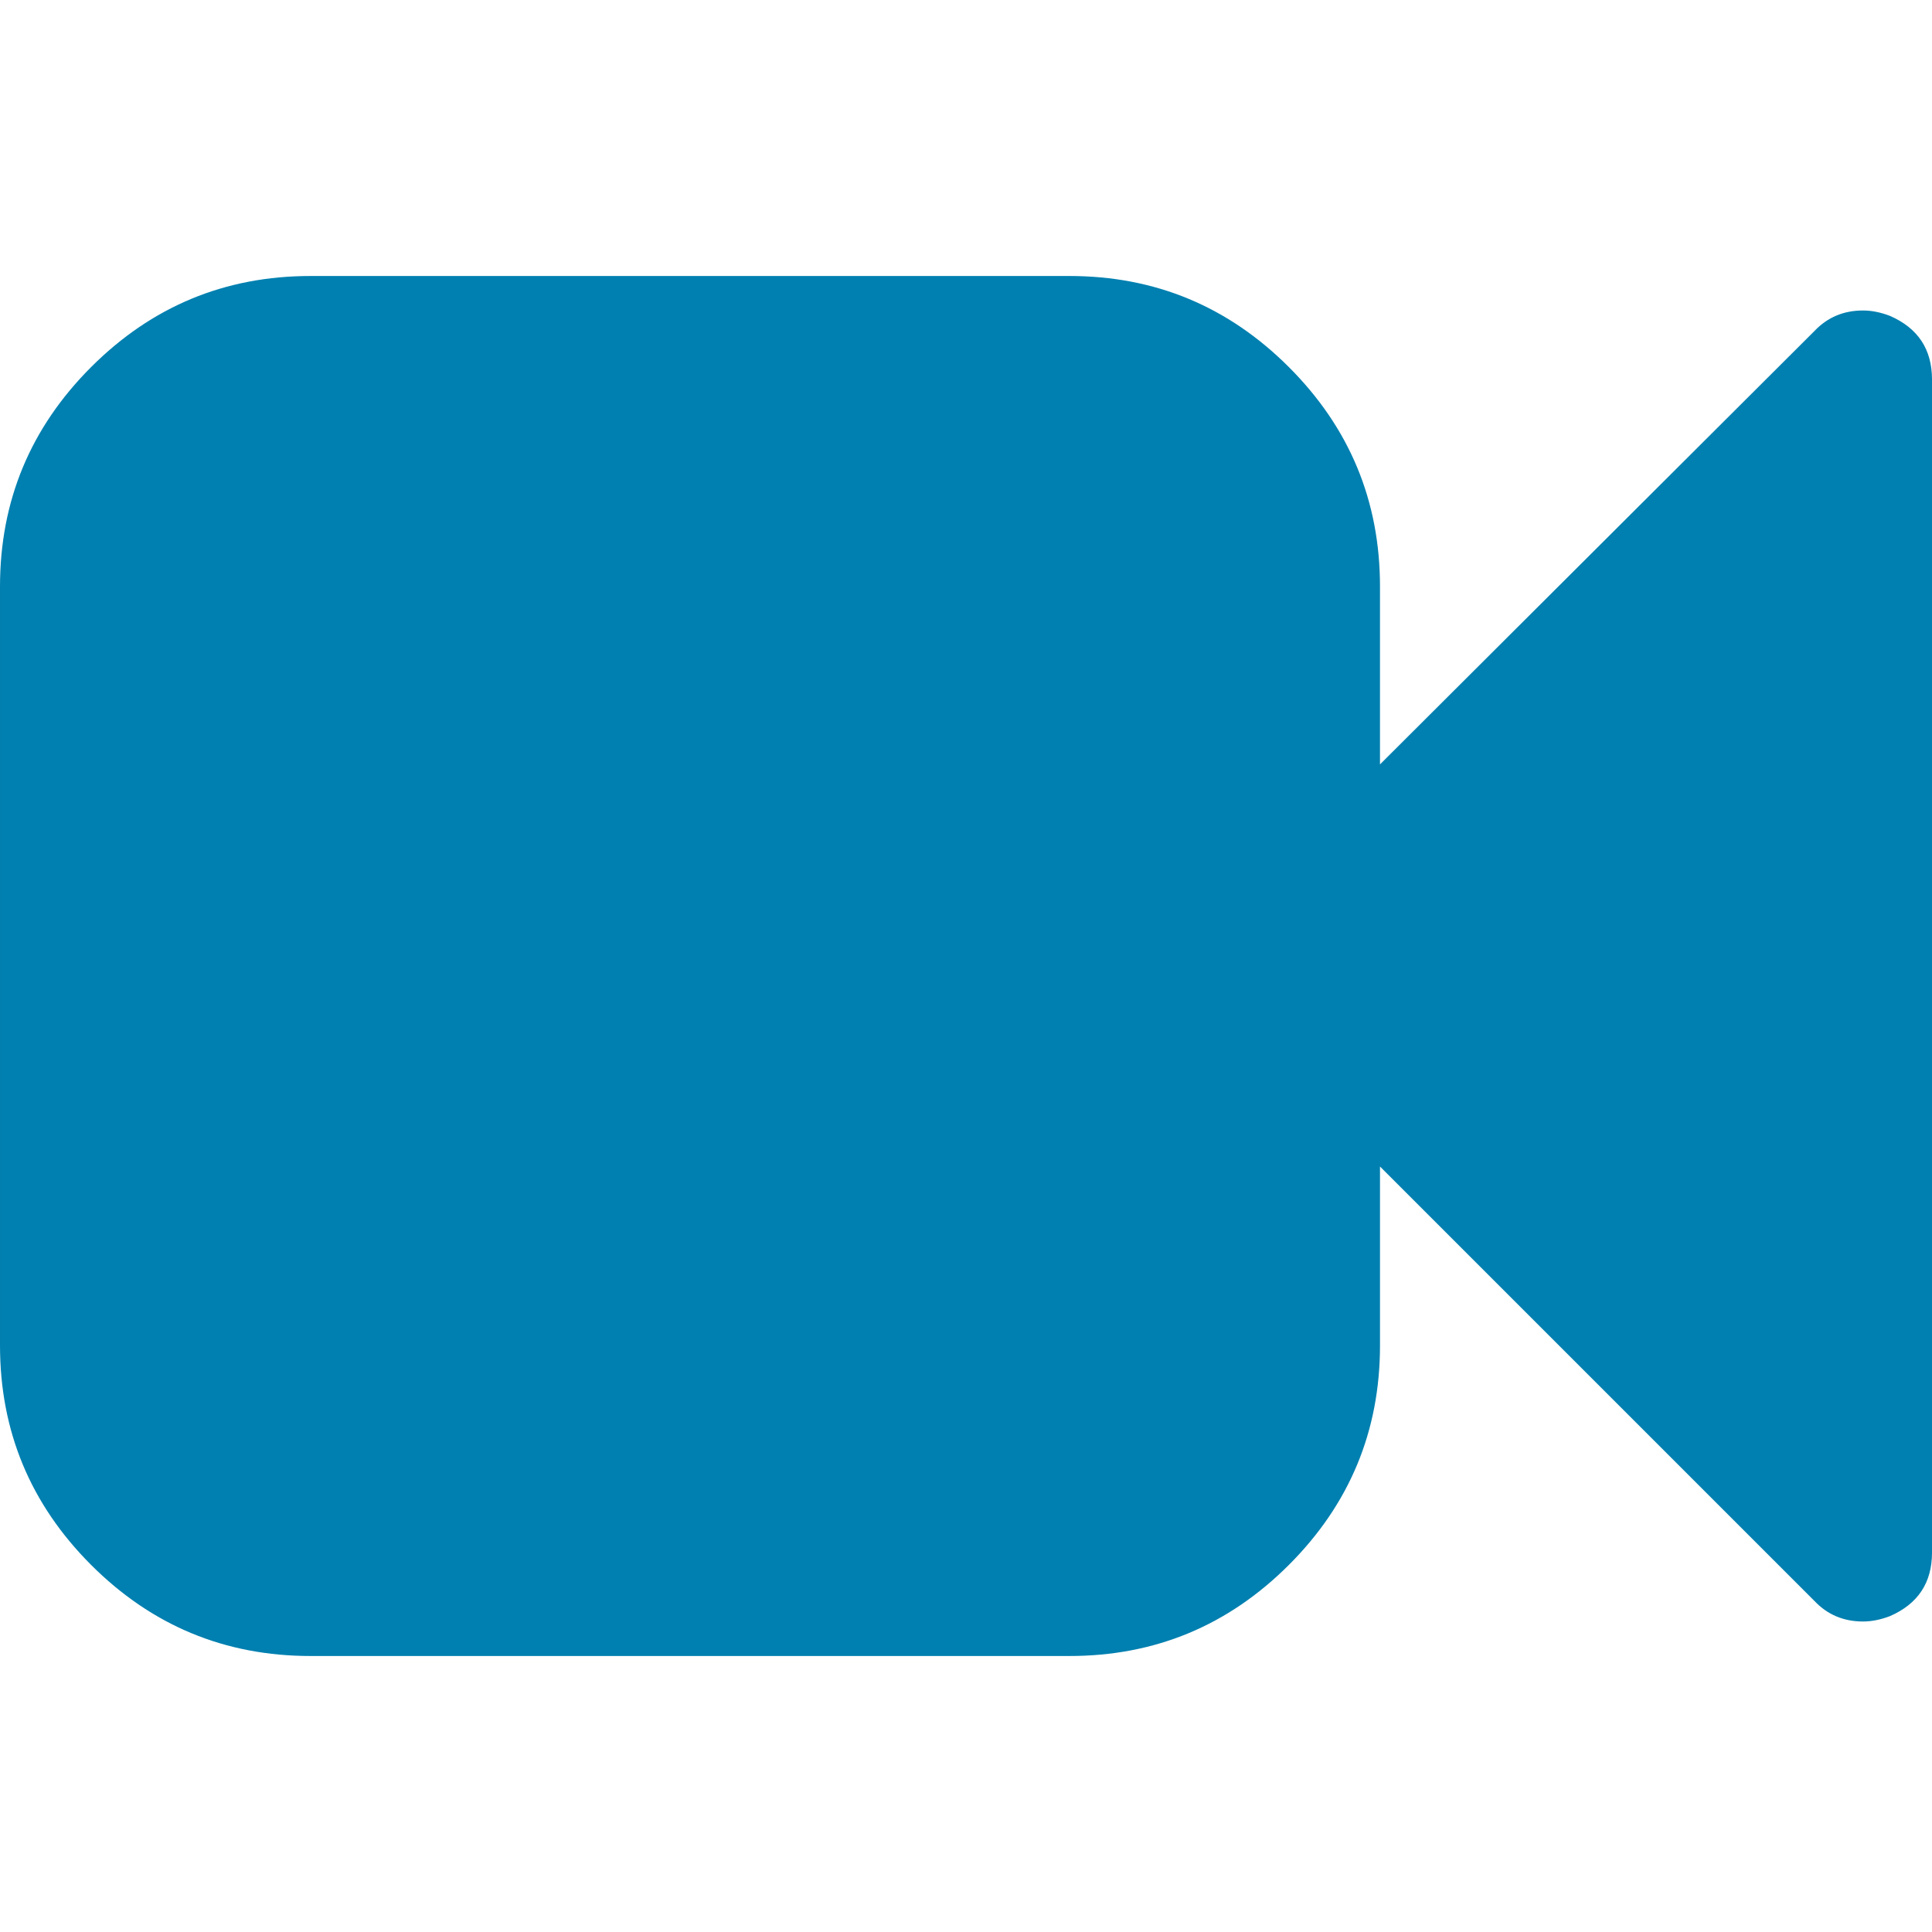
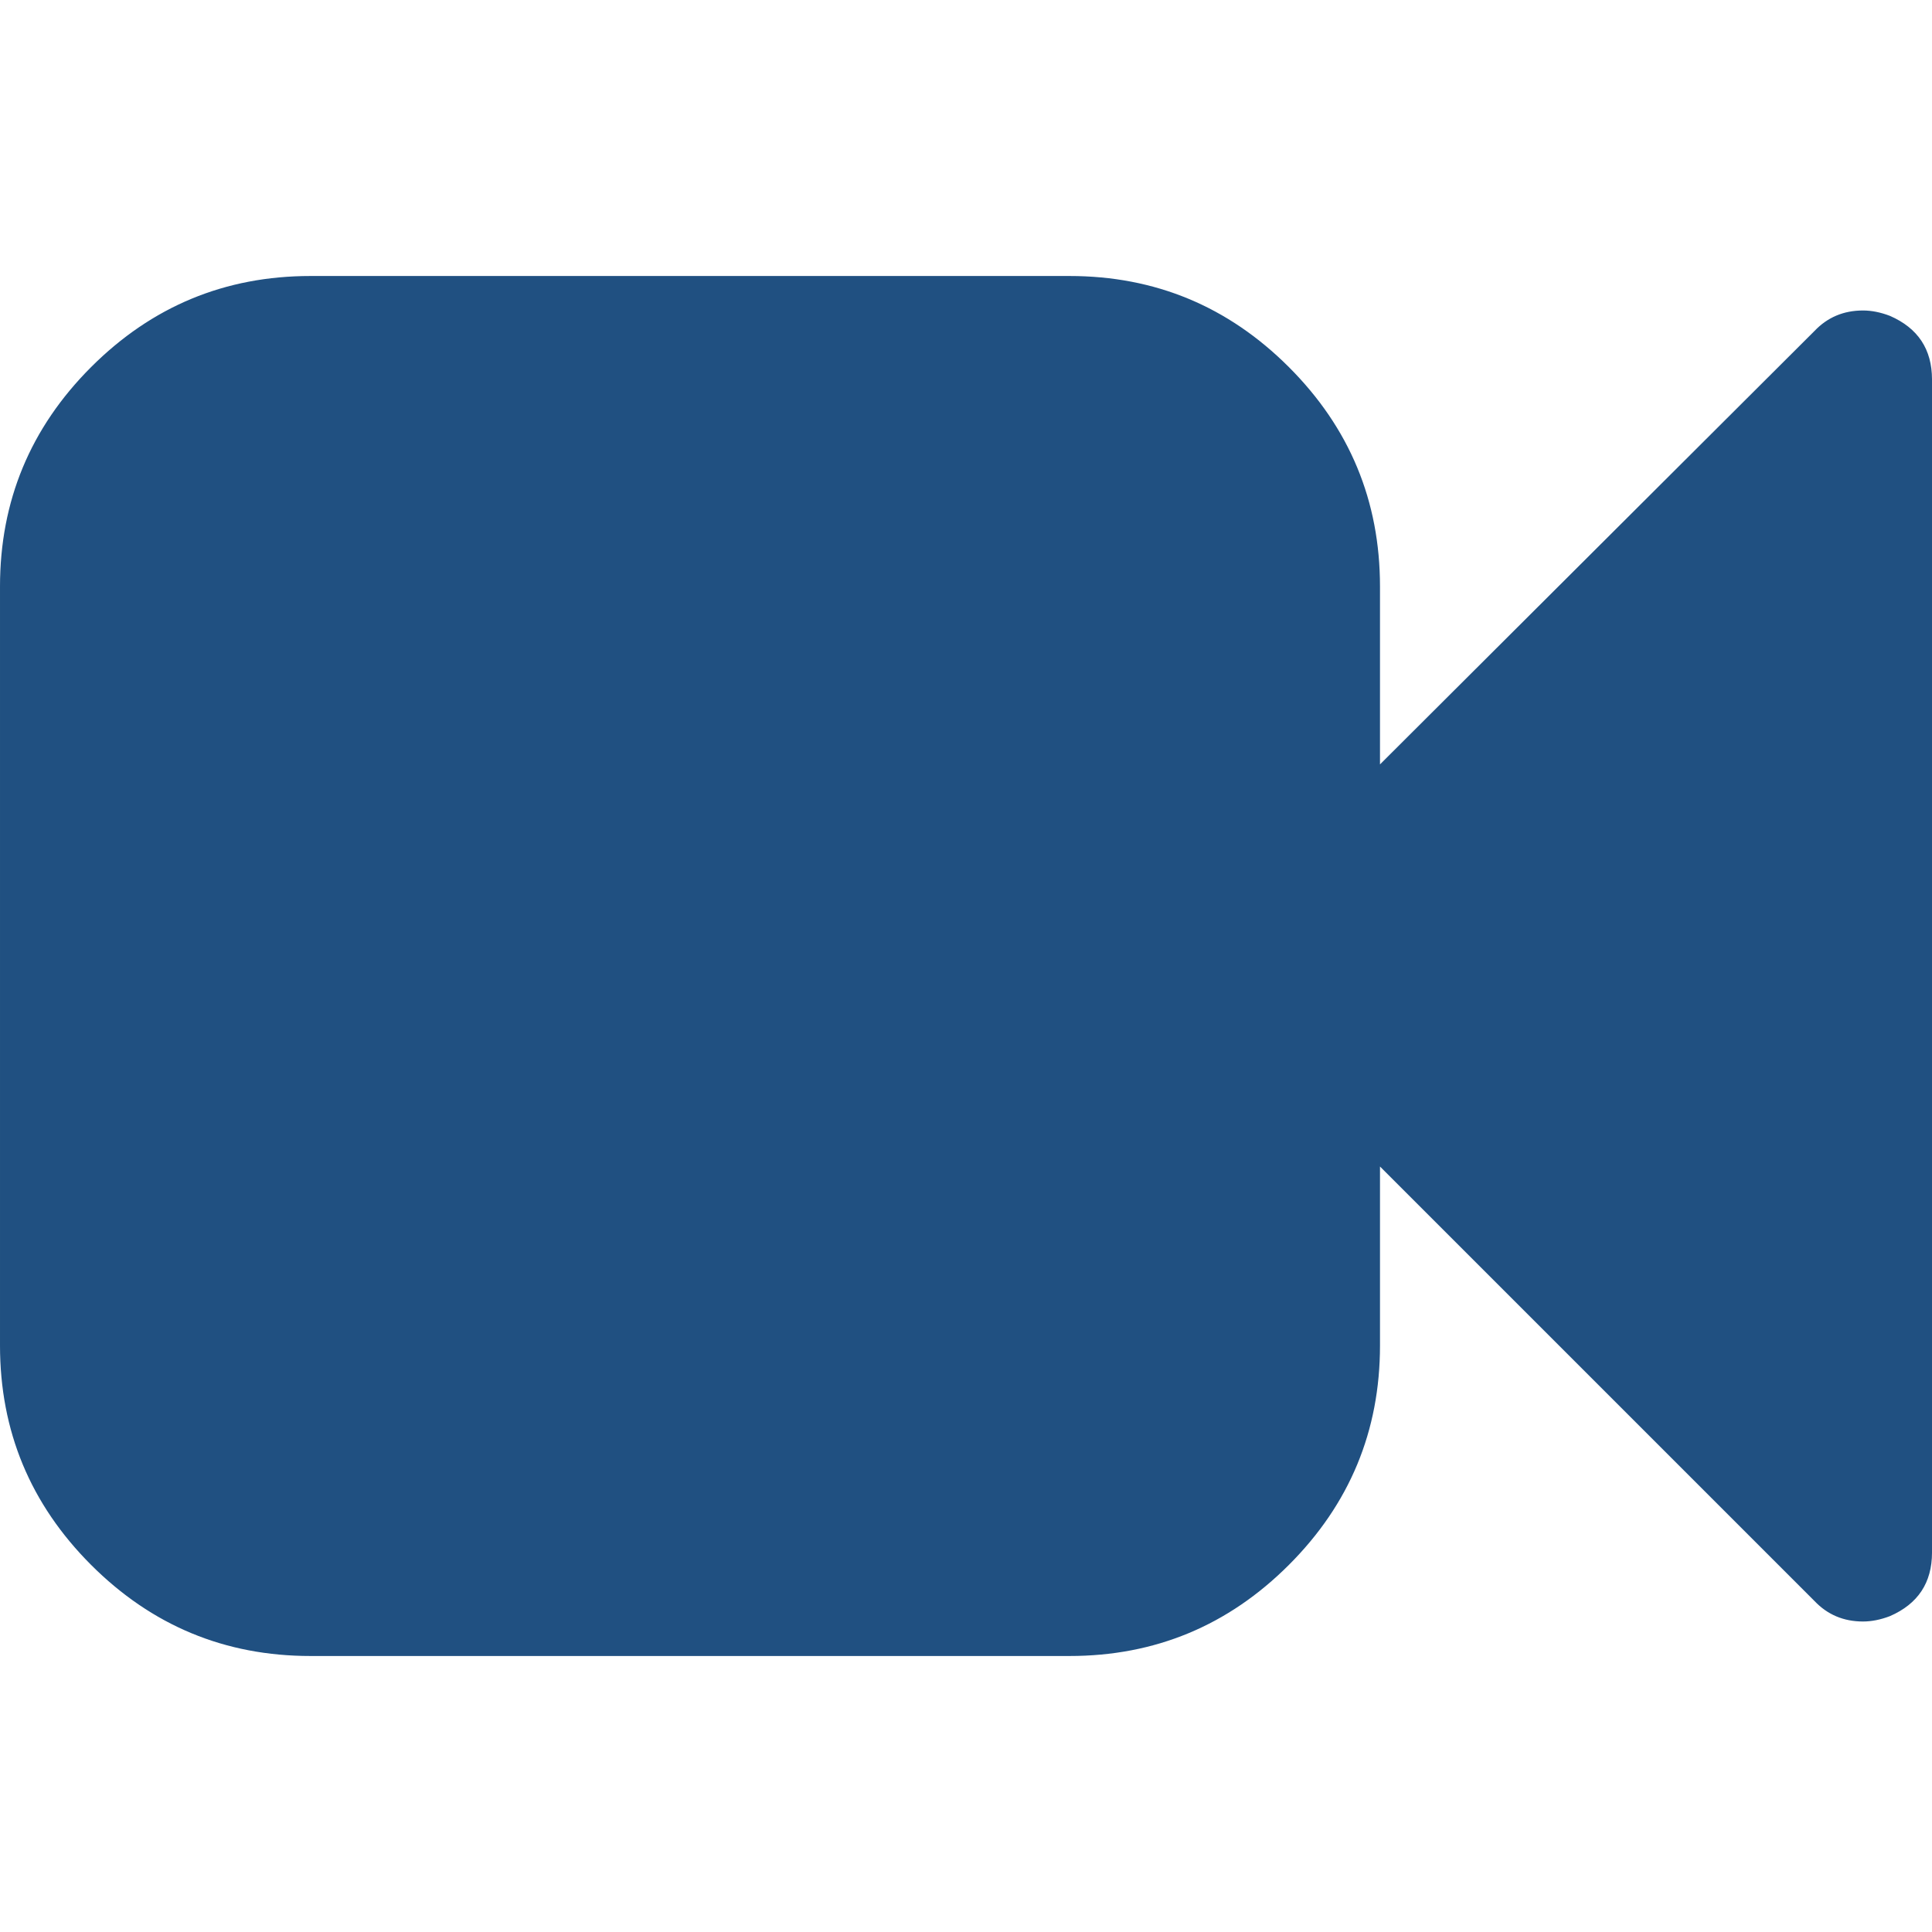
<svg xmlns="http://www.w3.org/2000/svg" version="1.1" id="Capa_1" x="0px" y="0px" width="512px" height="512px" viewBox="0 0 511.626 511.627" style="enable-background:new 0 0 511.626 511.627;" xml:space="preserve">
  <g>
-     <path d="M500.491,83.65c-2.474-0.95-4.853-1.427-7.139-1.427c-5.14,0-9.418,1.812-12.847,5.426l-115.06,114.776v-47.108   c0-22.653-8.042-42.017-24.126-58.102c-16.085-16.083-35.447-24.125-58.102-24.125H82.224c-22.648,0-42.016,8.042-58.102,24.125   C8.042,113.3,0,132.664,0,155.317v200.996c0,22.651,8.042,42.014,24.123,58.098c16.086,16.084,35.454,24.126,58.102,24.126h200.994   c22.654,0,42.017-8.042,58.102-24.126c16.084-16.084,24.126-35.446,24.126-58.098v-47.397l115.06,115.061   c3.429,3.613,7.707,5.424,12.847,5.424c2.286,0,4.665-0.476,7.139-1.424c7.427-3.237,11.136-8.85,11.136-16.844V100.499   C511.626,92.501,507.917,86.887,500.491,83.65z" fill="#0080b0" />
+     <path d="M500.491,83.65c-2.474-0.95-4.853-1.427-7.139-1.427c-5.14,0-9.418,1.812-12.847,5.426l-115.06,114.776v-47.108   c0-22.653-8.042-42.017-24.126-58.102c-16.085-16.083-35.447-24.125-58.102-24.125H82.224c-22.648,0-42.016,8.042-58.102,24.125   C8.042,113.3,0,132.664,0,155.317v200.996c0,22.651,8.042,42.014,24.123,58.098c16.086,16.084,35.454,24.126,58.102,24.126h200.994   c22.654,0,42.017-8.042,58.102-24.126c16.084-16.084,24.126-35.446,24.126-58.098v-47.397l115.06,115.061   c3.429,3.613,7.707,5.424,12.847,5.424c2.286,0,4.665-0.476,7.139-1.424c7.427-3.237,11.136-8.85,11.136-16.844V100.499   C511.626,92.501,507.917,86.887,500.491,83.65z" fill="#205081" />
  </g>
  <g>
</g>
  <g>
</g>
  <g>
</g>
  <g>
</g>
  <g>
</g>
  <g>
</g>
  <g>
</g>
  <g>
</g>
  <g>
</g>
  <g>
</g>
  <g>
</g>
  <g>
</g>
  <g>
</g>
  <g>
</g>
  <g>
</g>
</svg>
